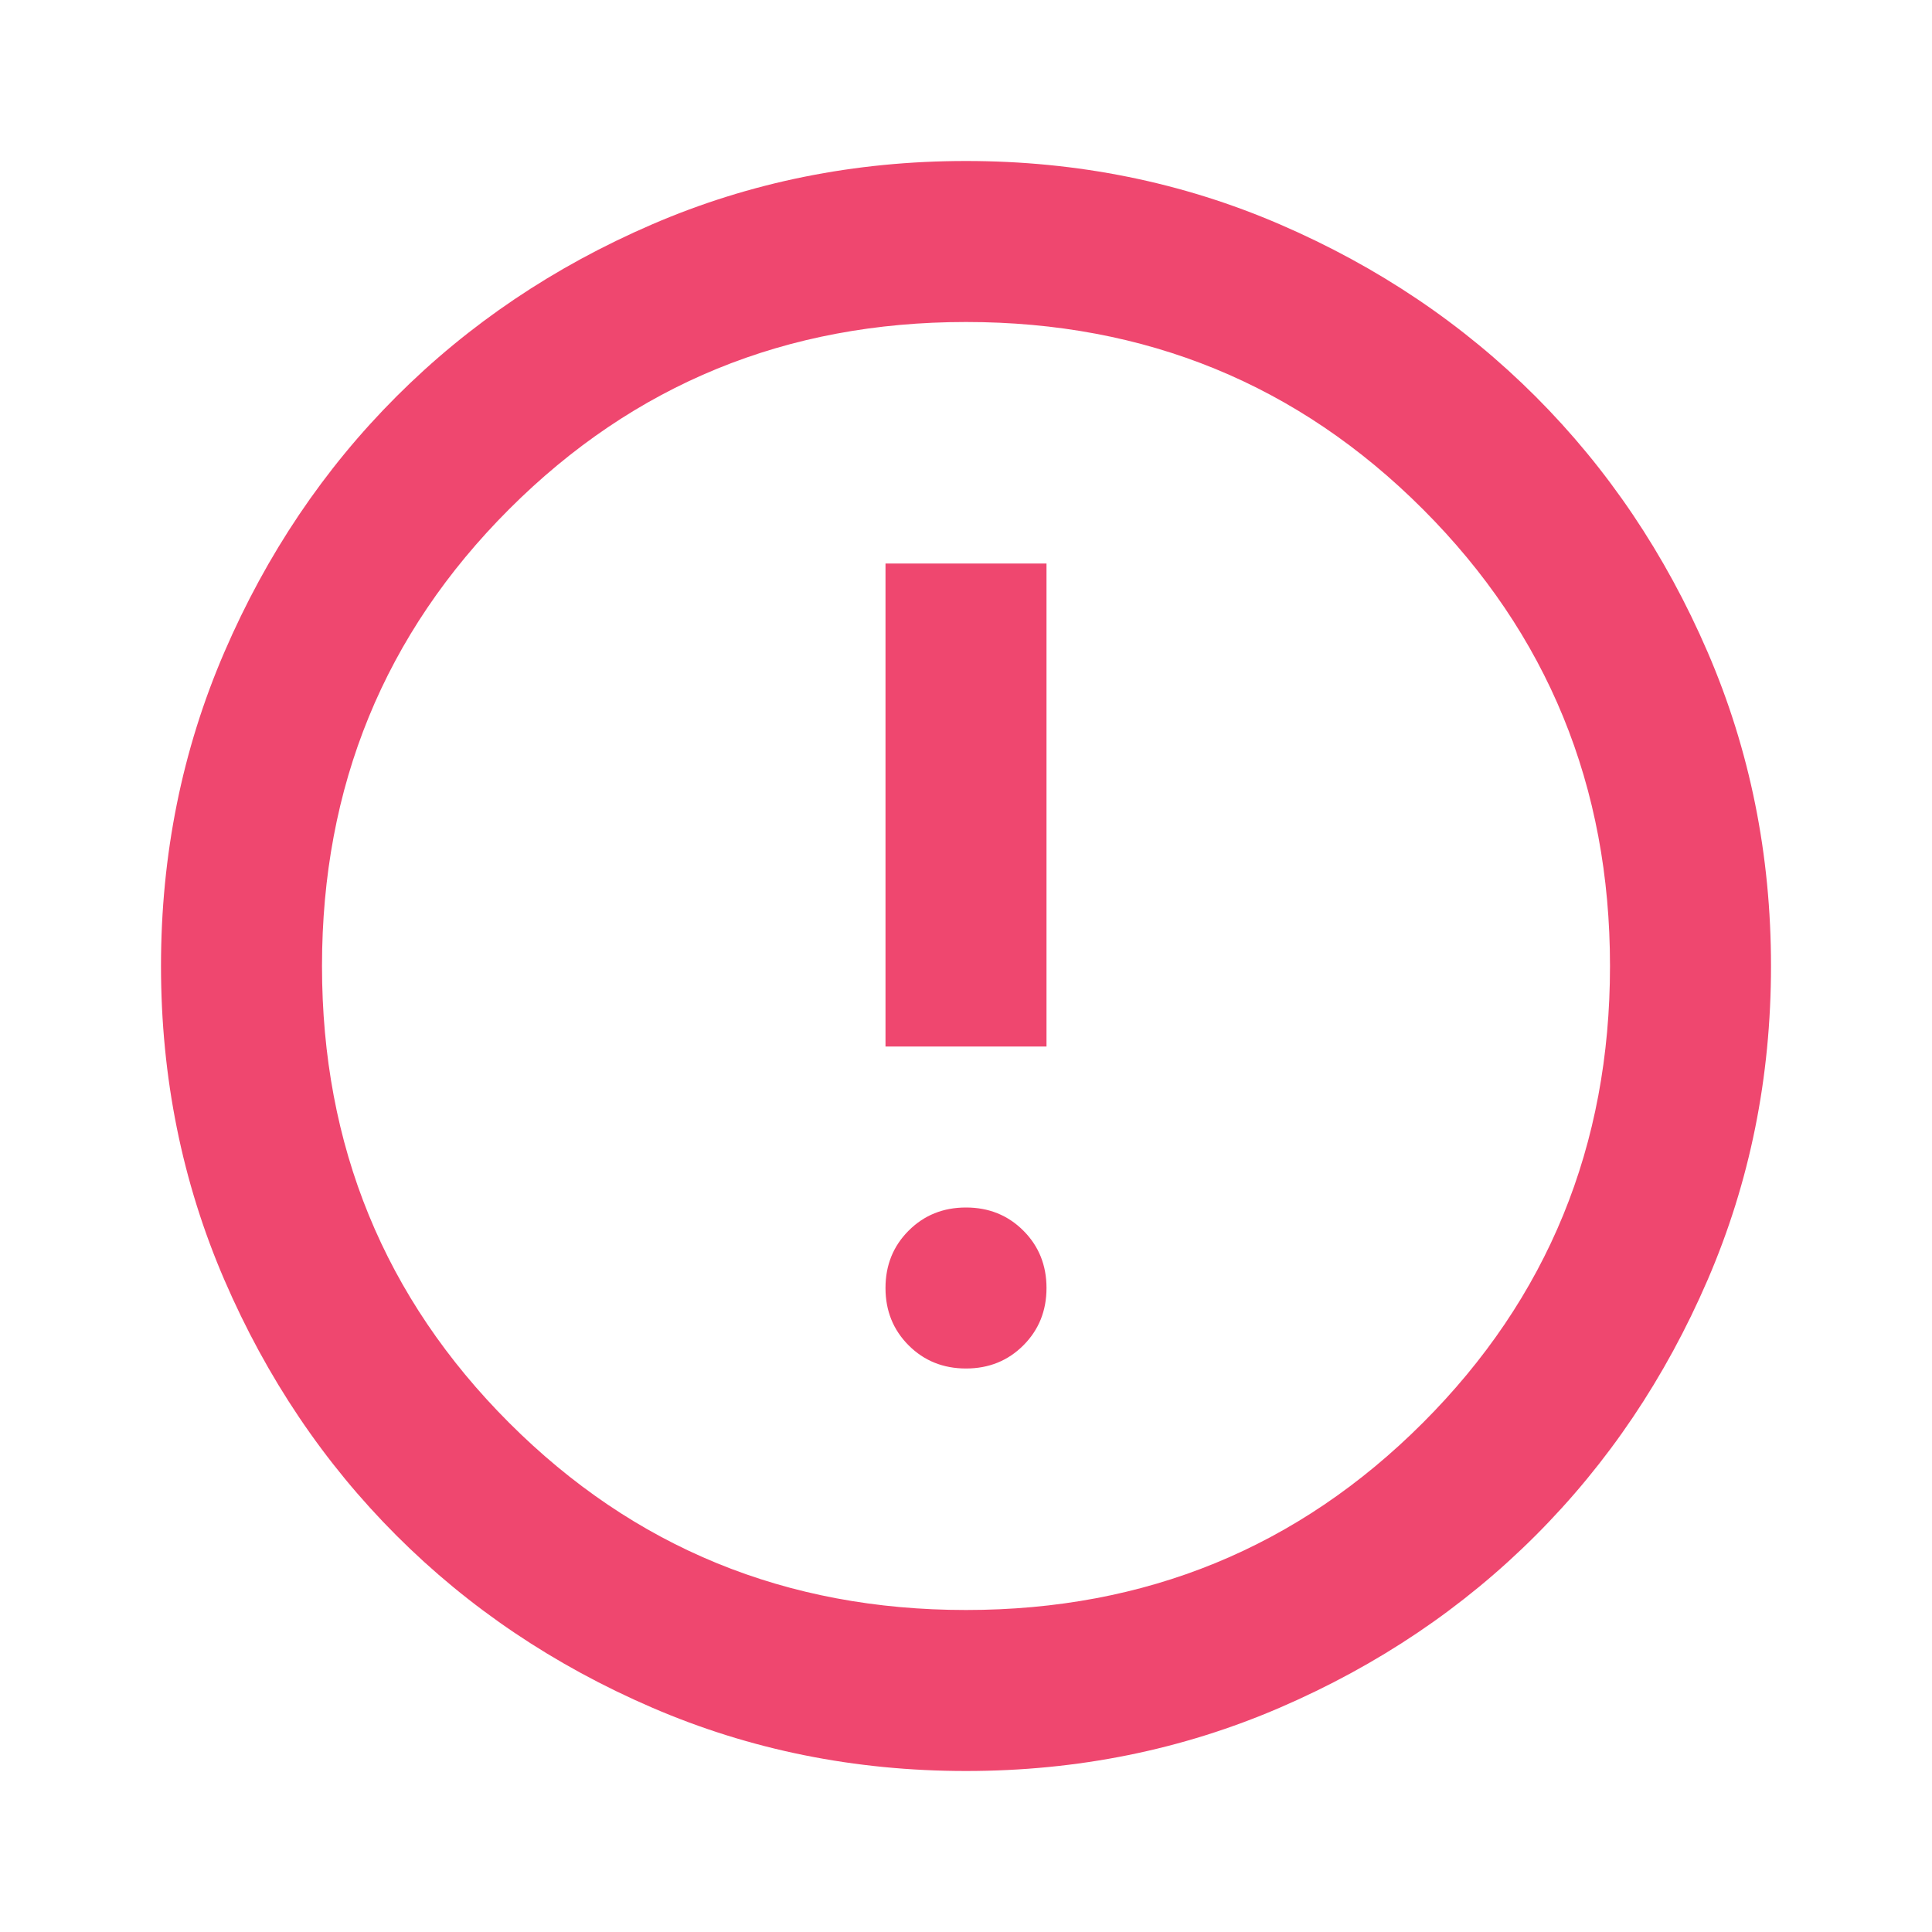
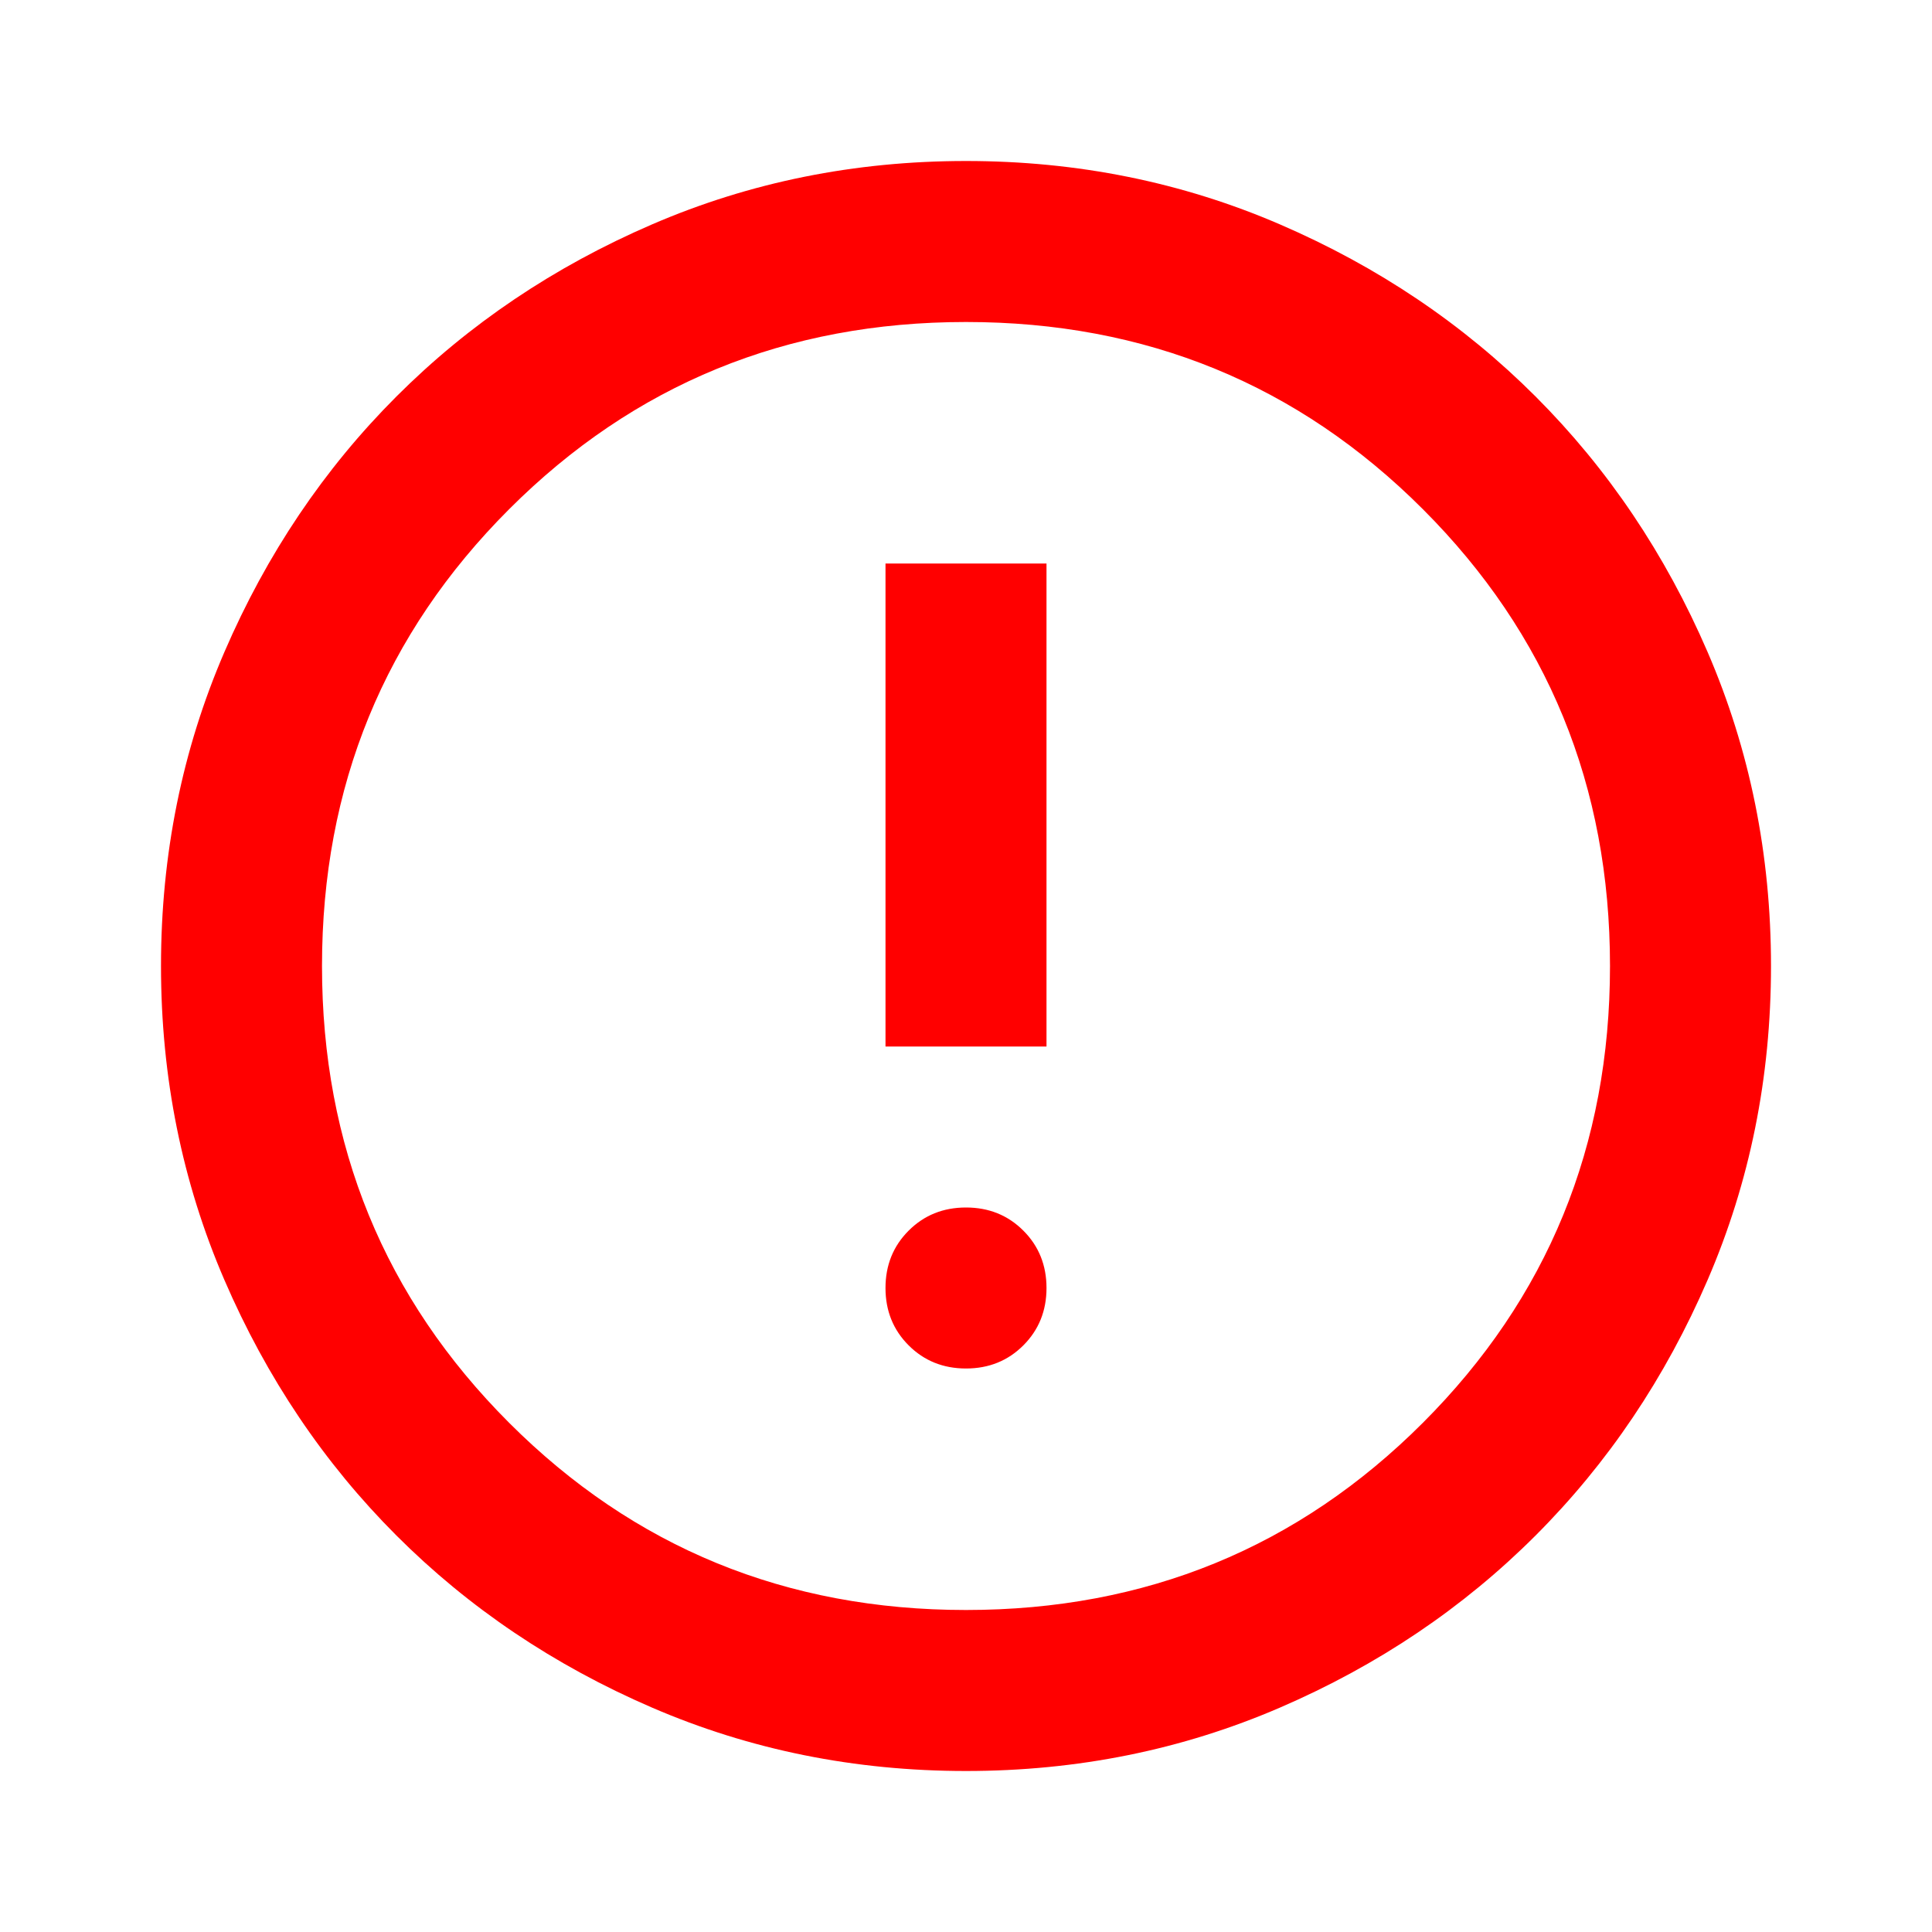
- <svg xmlns="http://www.w3.org/2000/svg" height="24px" viewBox="0 -960 960 960" width="24px" fill="#EF476F">
+ <svg xmlns="http://www.w3.org/2000/svg" height="24px" viewBox="0 -960 960 960" width="24px" fill="#ff0000">
  <path d="M480-280q17 0 28.5-11.5T520-320q0-17-11.5-28.5T480-360q-17 0-28.5 11.5T440-320q0 17 11.5 28.5T480-280Zm-40-160h80v-240h-80v240Zm40 360q-83 0-156-31.5T197-197q-54-54-85.5-127T80-480q0-83 31.5-156T197-763q54-54 127-85.5T480-880q83 0 156 31.5T763-763q54 54 85.5 127T880-480q0 83-31.5 156T763-197q-54 54-127 85.5T480-80Zm0-80q134 0 227-93t93-227q0-134-93-227t-227-93q-134 0-227 93t-93 227q0 134 93 227t227 93Zm0-320Z" />
</svg>
